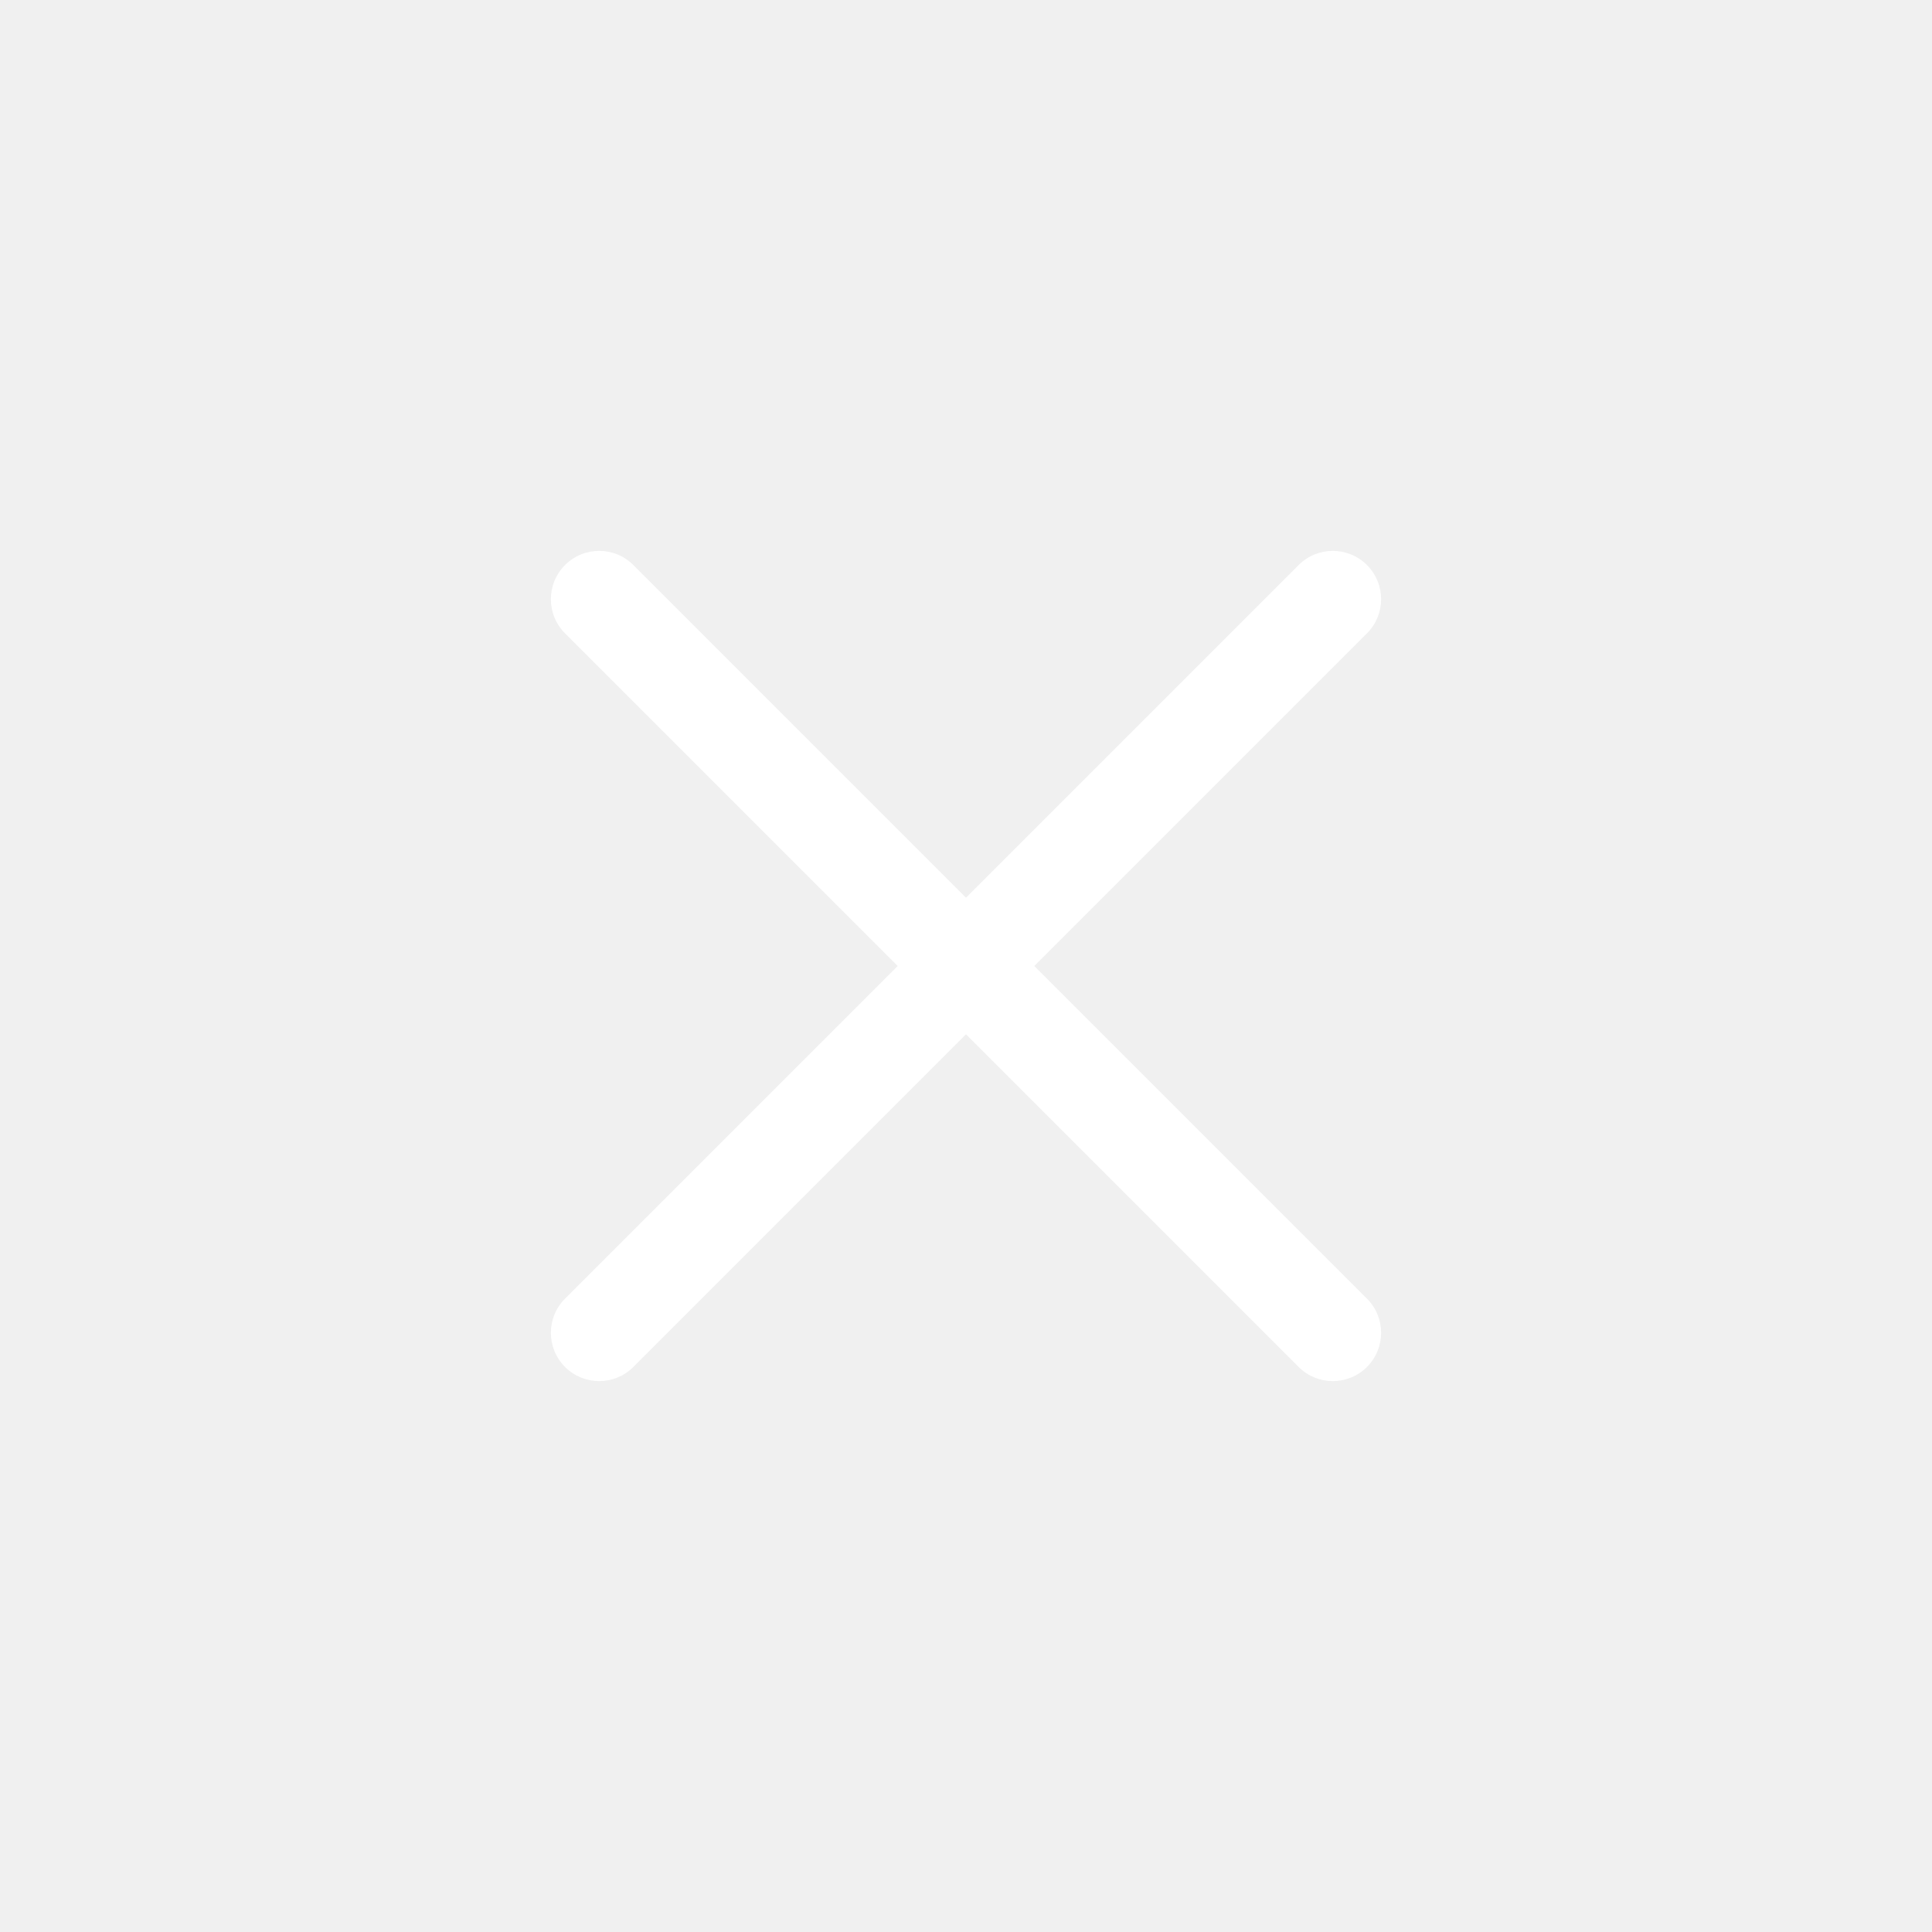
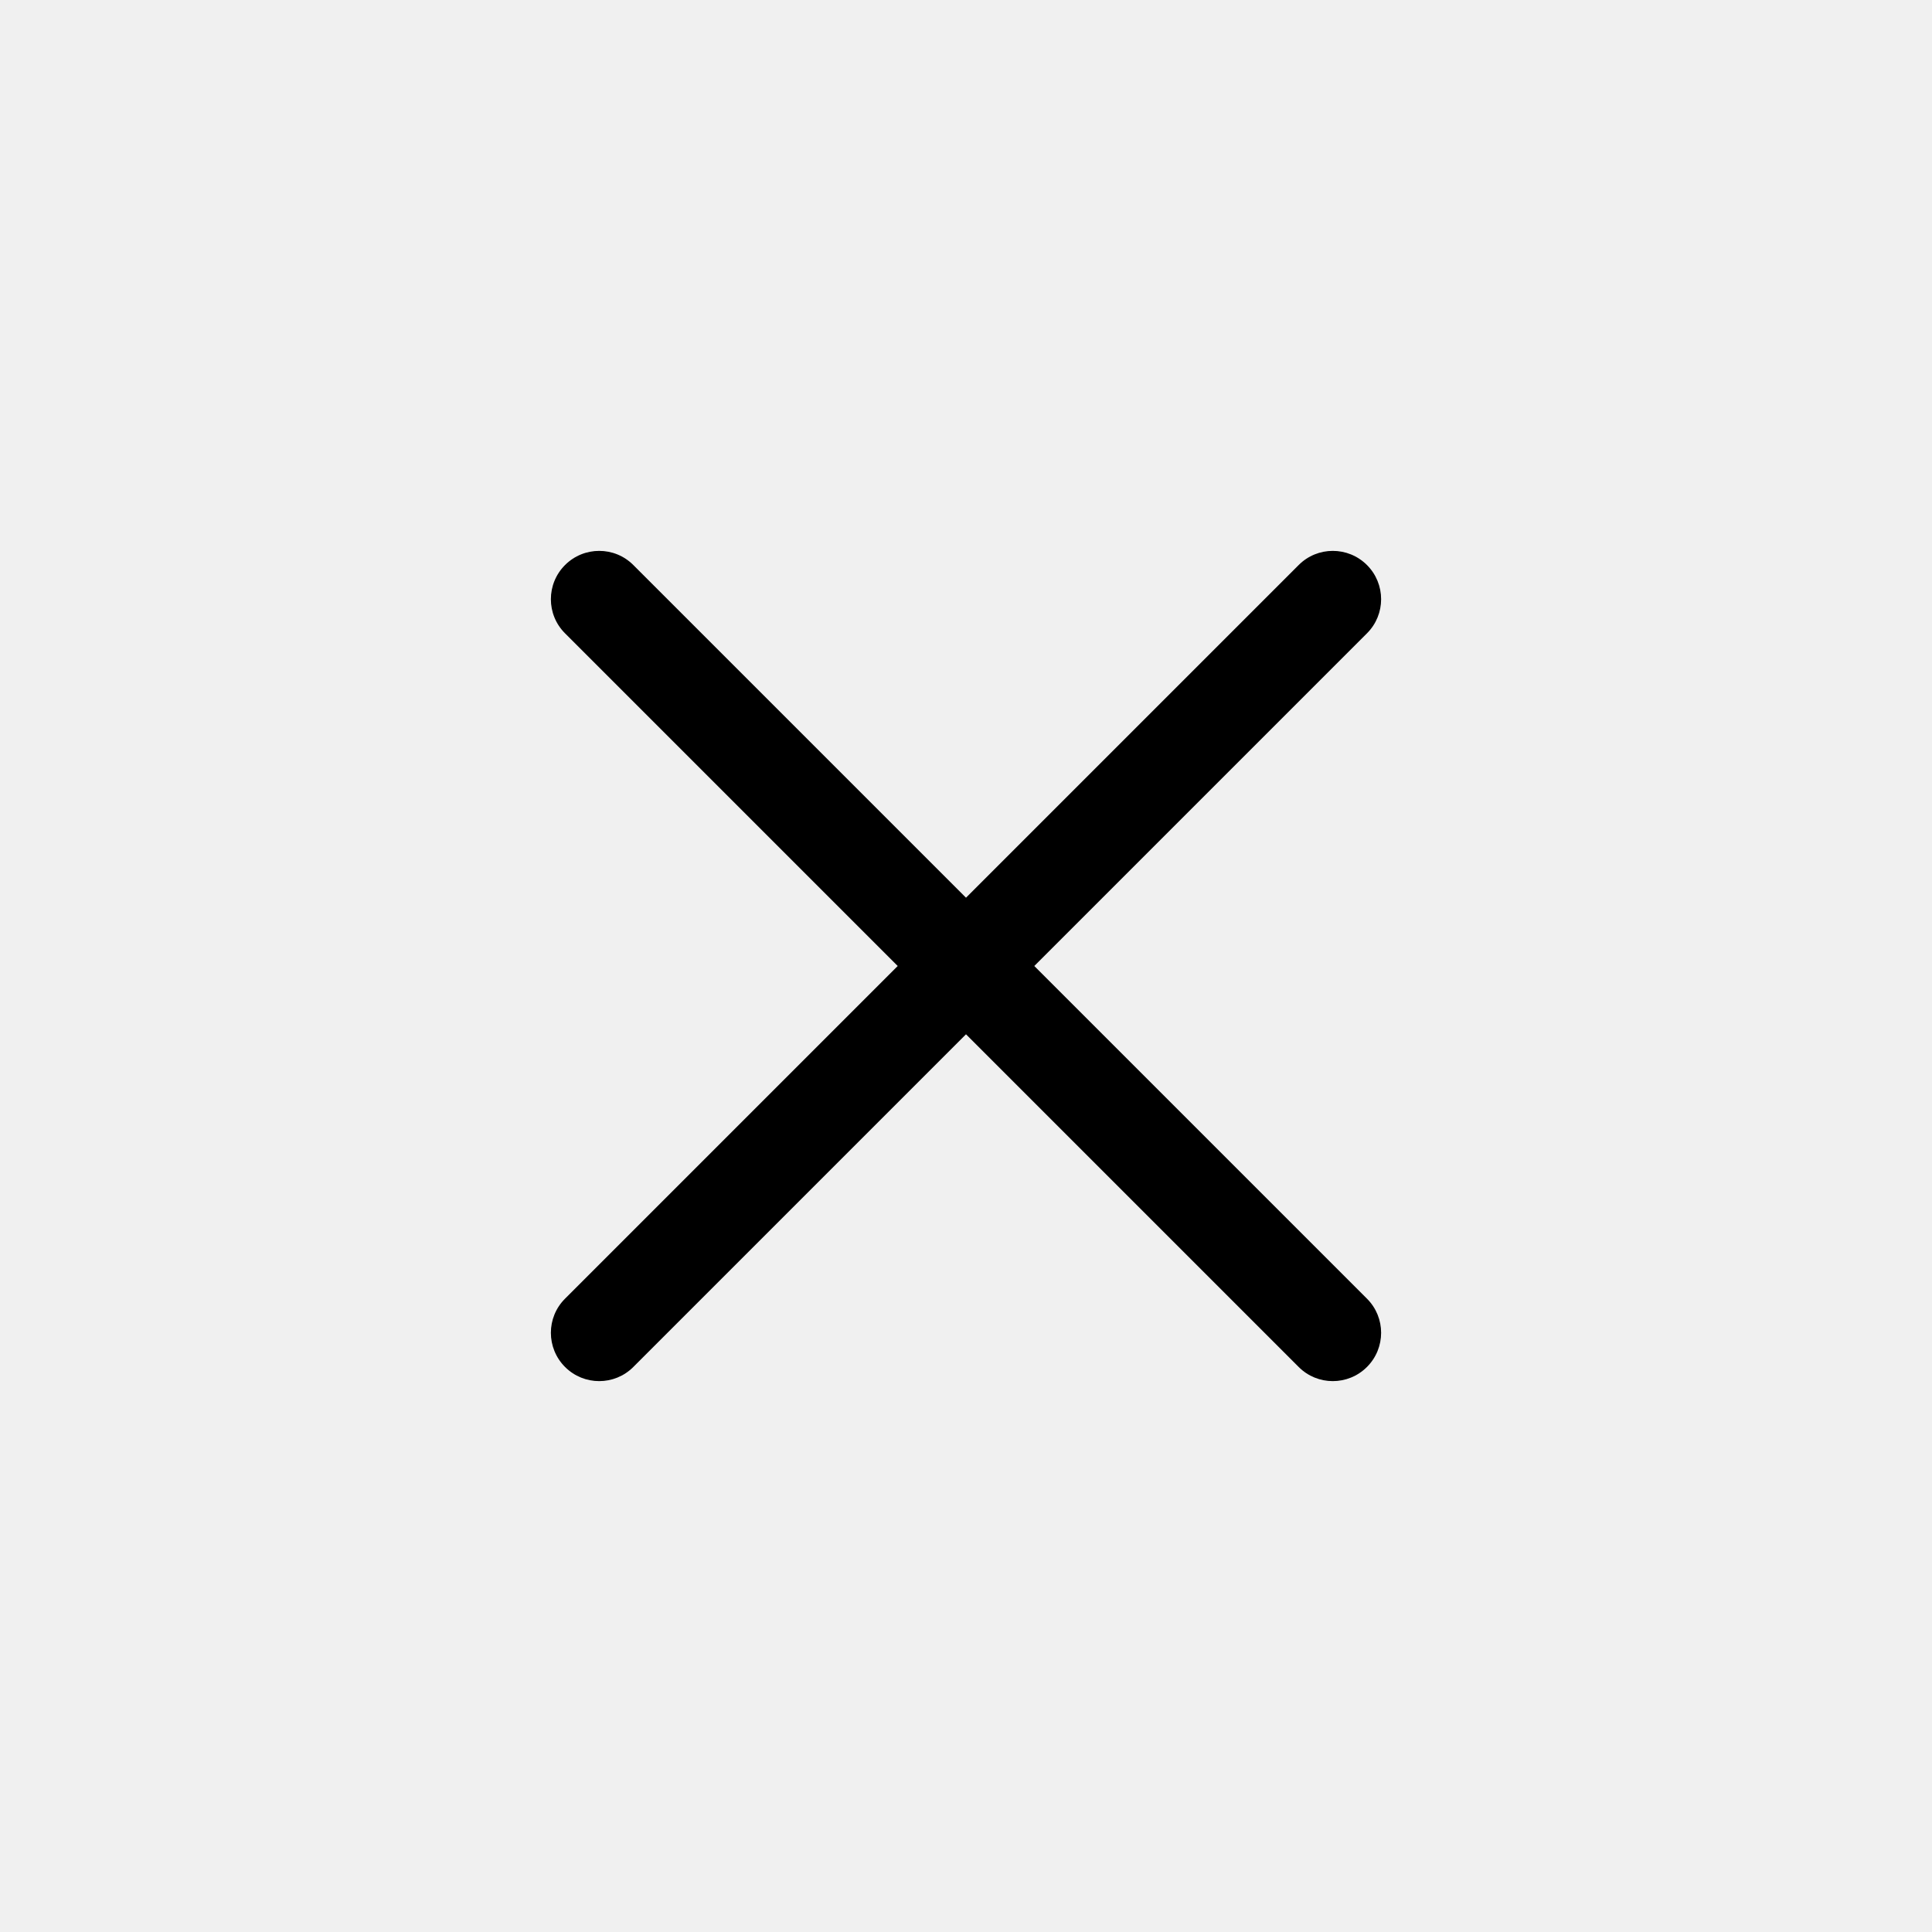
<svg xmlns="http://www.w3.org/2000/svg" version="1.2" overflow="visible" preserveAspectRatio="none" viewBox="0 0 26 26" xml:space="preserve" height="24" width="24">
  <g transform="translate(1, 1)">
    <rect style="fill:none;" height="24" width="24" y="0" x="0" vector-effect="non-scaling-stroke" />
-     <path style="fill:#fff;" d="M12,11.081l4.477,-4.477c0.253,-0.254 0.665,-0.254 0.919,0c0.254,0.254 0.254,0.666 0,0.919l-4.477,4.477l4.477,4.477c0.254,0.253 0.254,0.665 0,0.919c-0.254,0.254 -0.666,0.254 -0.919,0l-4.477,-4.477l-4.477,4.477c-0.253,0.254 -0.665,0.254 -0.919,0c-0.254,-0.254 -0.254,-0.666 0,-0.919l4.477,-4.477l-4.477,-4.477c-0.254,-0.253 -0.254,-0.665 0,-0.919c0.254,-0.254 0.666,-0.254 0.919,0l4.477,4.477Z" id="close1_1572598548830" vector-effect="non-scaling-stroke" />
+     <path style="fill:#000;" d="M12,11.081l4.477,-4.477c0.253,-0.254 0.665,-0.254 0.919,0c0.254,0.254 0.254,0.666 0,0.919l-4.477,4.477l4.477,4.477c0.254,0.253 0.254,0.665 0,0.919c-0.254,0.254 -0.666,0.254 -0.919,0l-4.477,-4.477l-4.477,4.477c-0.253,0.254 -0.665,0.254 -0.919,0c-0.254,-0.254 -0.254,-0.666 0,-0.919l4.477,-4.477l-4.477,-4.477c-0.254,-0.253 -0.254,-0.665 0,-0.919c0.254,-0.254 0.666,-0.254 0.919,0l4.477,4.477Z" id="close1_1572598548830" vector-effect="non-scaling-stroke" />
  </g>
</svg>
